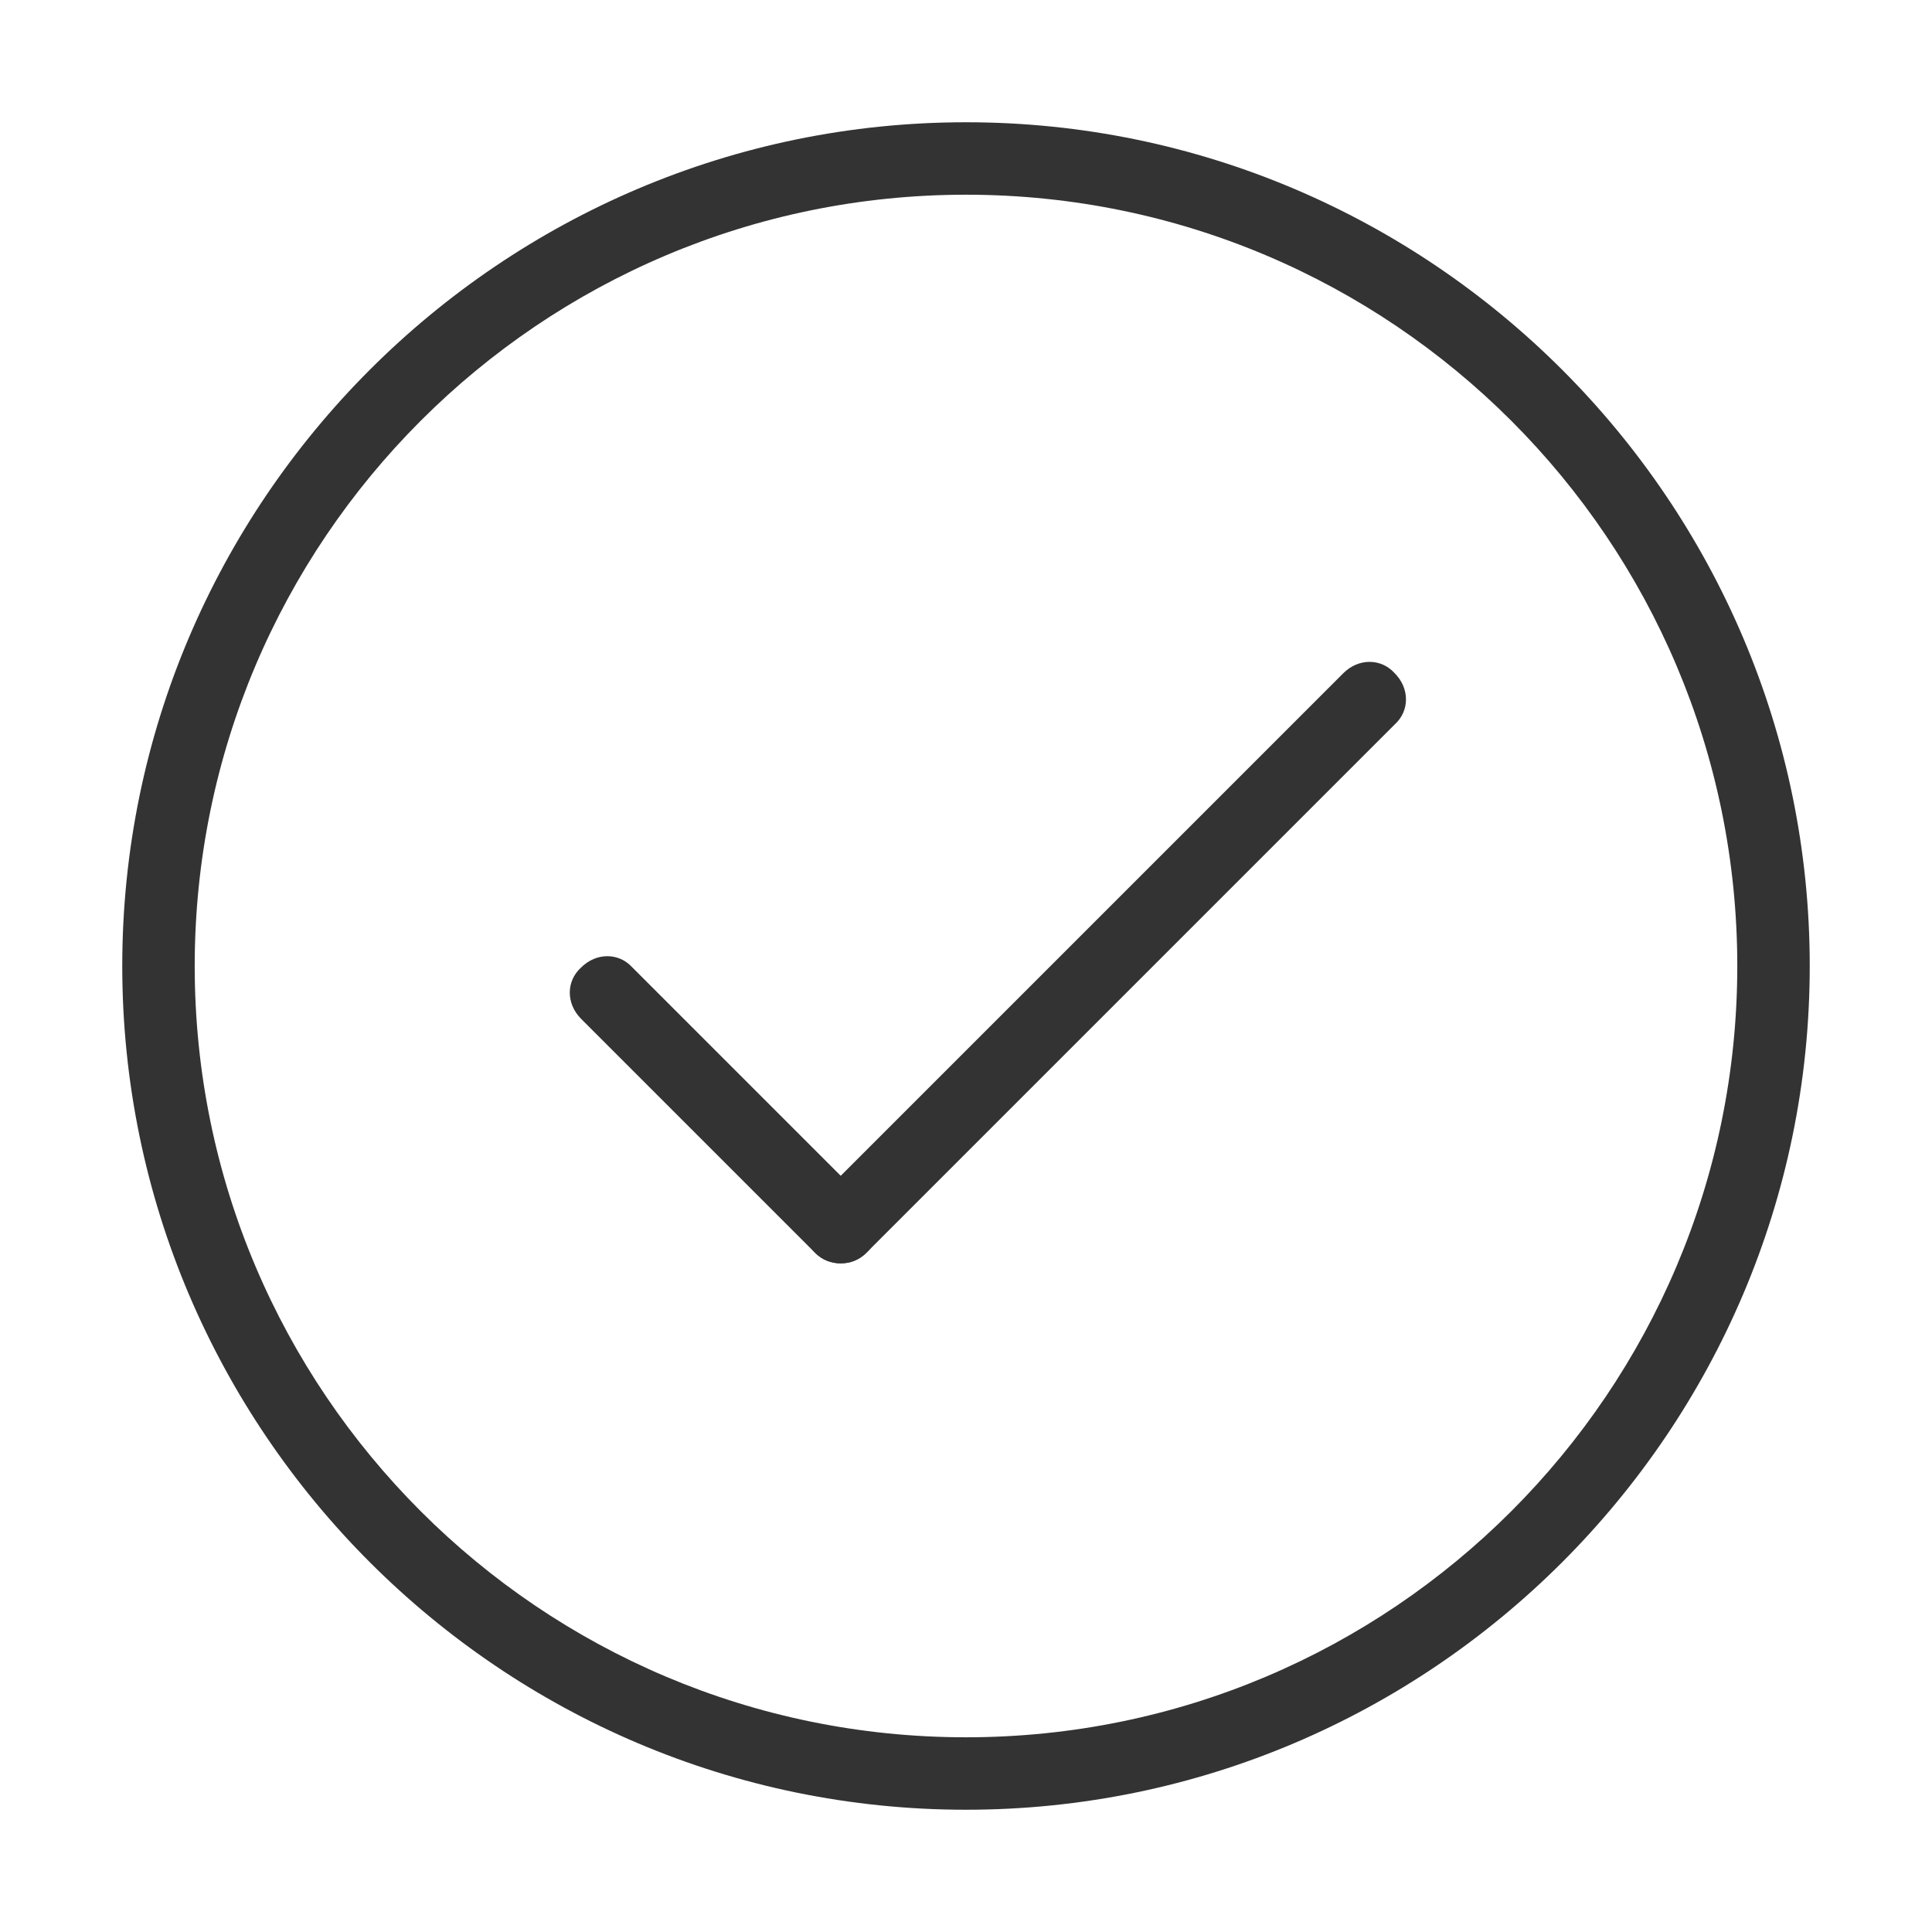
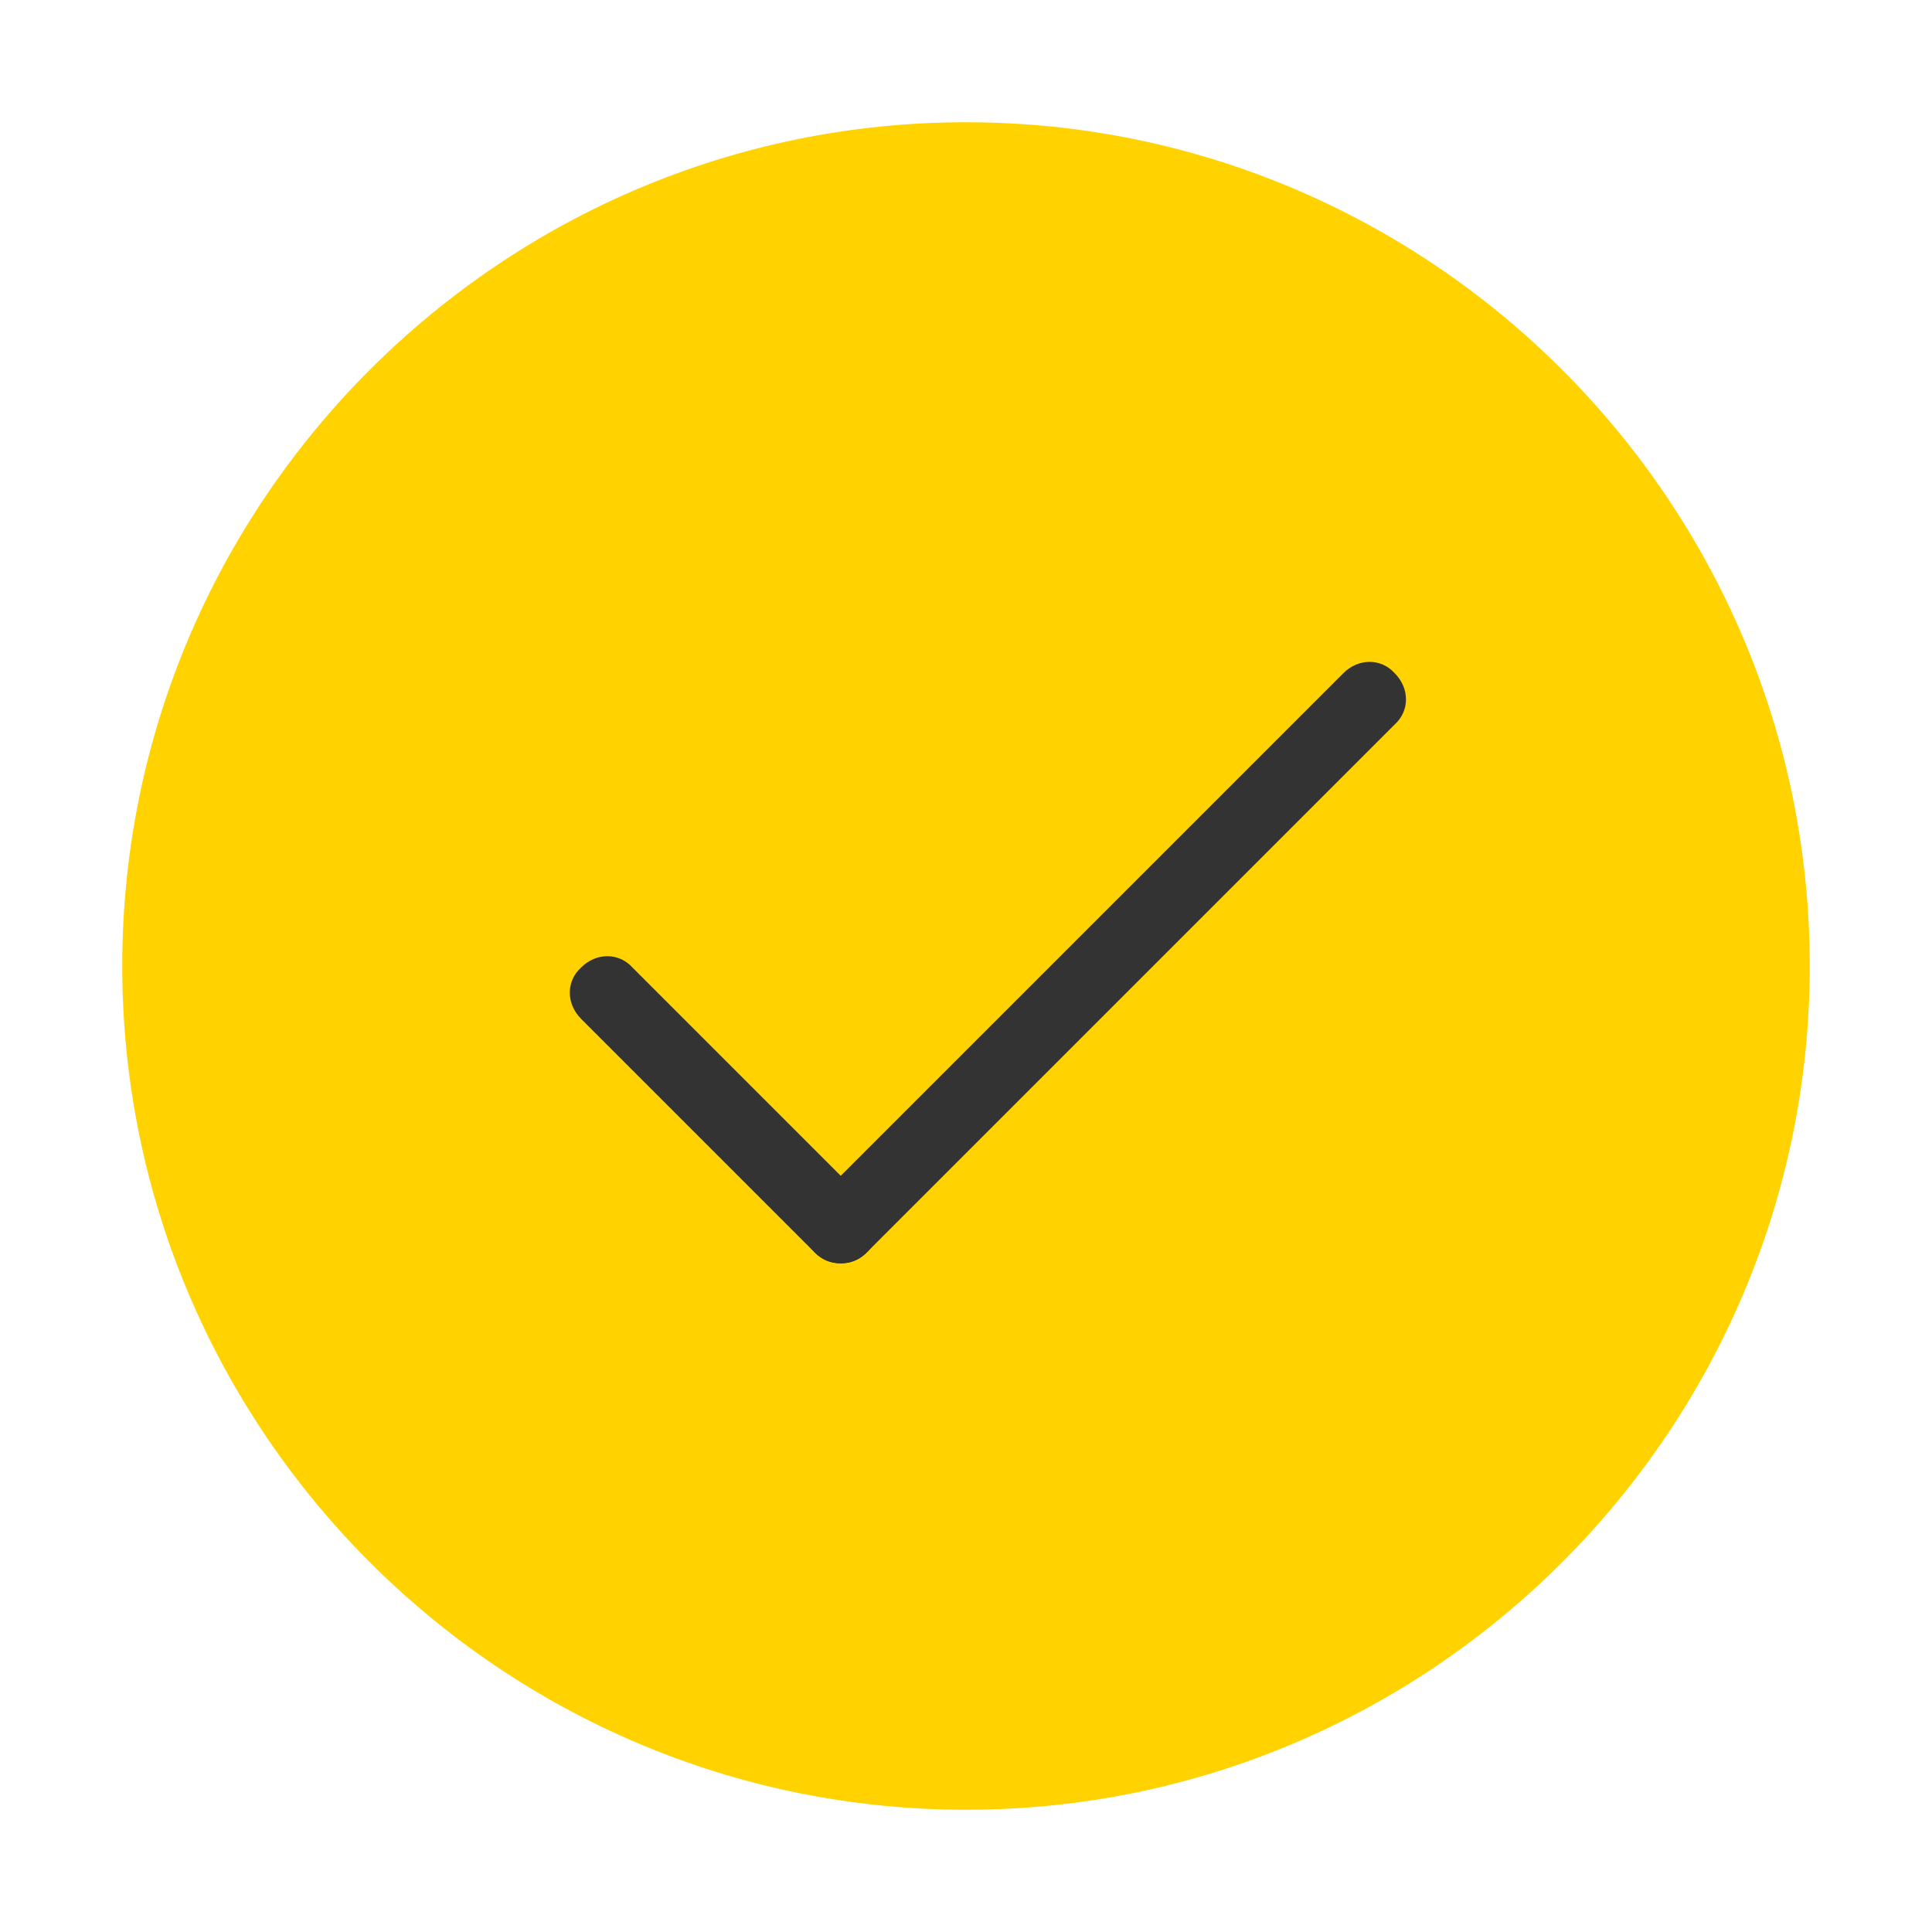
<svg xmlns="http://www.w3.org/2000/svg" version="1.1" id="图层_1" x="0px" y="0px" viewBox="-575 337 128 128" style="enable-background:new -575 337 128 128;" xml:space="preserve">
  <style type="text/css">
- 	.st0{fill-rule:evenodd;clip-rule:evenodd;fill:#333333;}
+ 	.st0{fill:#FFD200;}
+ 	.st1{fill:#333333;}
</style>
-   <g id="XMLID_267_">
-     <path id="XMLID_270_" class="st0" d="M-511,456.9c-30.8,0-55.9-25.1-55.9-55.9c0-30.8,25.1-55.9,55.9-55.9   c30.8,0,55.9,25.1,55.9,55.9C-455.1,431.8-480.2,456.9-511,456.9L-511,456.9z M-511,349.9c-28.2,0-51.1,22.9-51.1,51.1   c0,28.2,22.9,51.1,51.1,51.1c28.2,0,51.1-22.9,51.1-51.1C-459.9,372.8-482.8,349.9-511,349.9L-511,349.9z" />
-     <path id="XMLID_263_" class="st0" d="M-519.3,420.7c-0.6,0-1.2-0.2-1.7-0.7l-15.5-15.5c-1-1-1-2.5,0-3.4c1-1,2.5-1,3.4,0l15.5,15.5   c1,1,1,2.5,0,3.4C-518.1,420.5-518.7,420.7-519.3,420.7L-519.3,420.7L-519.3,420.7z" />
-     <path id="XMLID_262_" class="st0" d="M-519.3,420.7c-0.6,0-1.2-0.2-1.7-0.7c-1-1-1-2.5,0-3.4l35-35c1-1,2.5-1,3.4,0   c1,1,1,2.5,0,3.4l-35,35C-518.1,420.5-518.7,420.7-519.3,420.7L-519.3,420.7L-519.3,420.7z" />
-   </g>
+   <path class="st0" d="M-511,345.1c-30.8,0-55.9,25.1-55.9,55.9s25.1,55.9,55.9,55.9s55.9-25.1,55.9-55.9S-480.2,345.1-511,345.1z" />
+   <path id="XMLID_263_" class="st1" d="M-519.3,420.7c-0.6,0-1.2-0.2-1.7-0.7l-15.5-15.5c-1-1-1-2.5,0-3.4c1-1,2.5-1,3.4,0l15.5,15.5  c1,1,1,2.5,0,3.4C-518.1,420.5-518.7,420.7-519.3,420.7L-519.3,420.7L-519.3,420.7z" />
+   <path id="XMLID_262_" class="st1" d="M-519.3,420.7c-0.6,0-1.2-0.2-1.7-0.7c-1-1-1-2.5,0-3.4l35-35c1-1,2.5-1,3.4,0c1,1,1,2.5,0,3.4  l-35,35C-518.1,420.5-518.7,420.7-519.3,420.7L-519.3,420.7L-519.3,420.7z" />
</svg>
